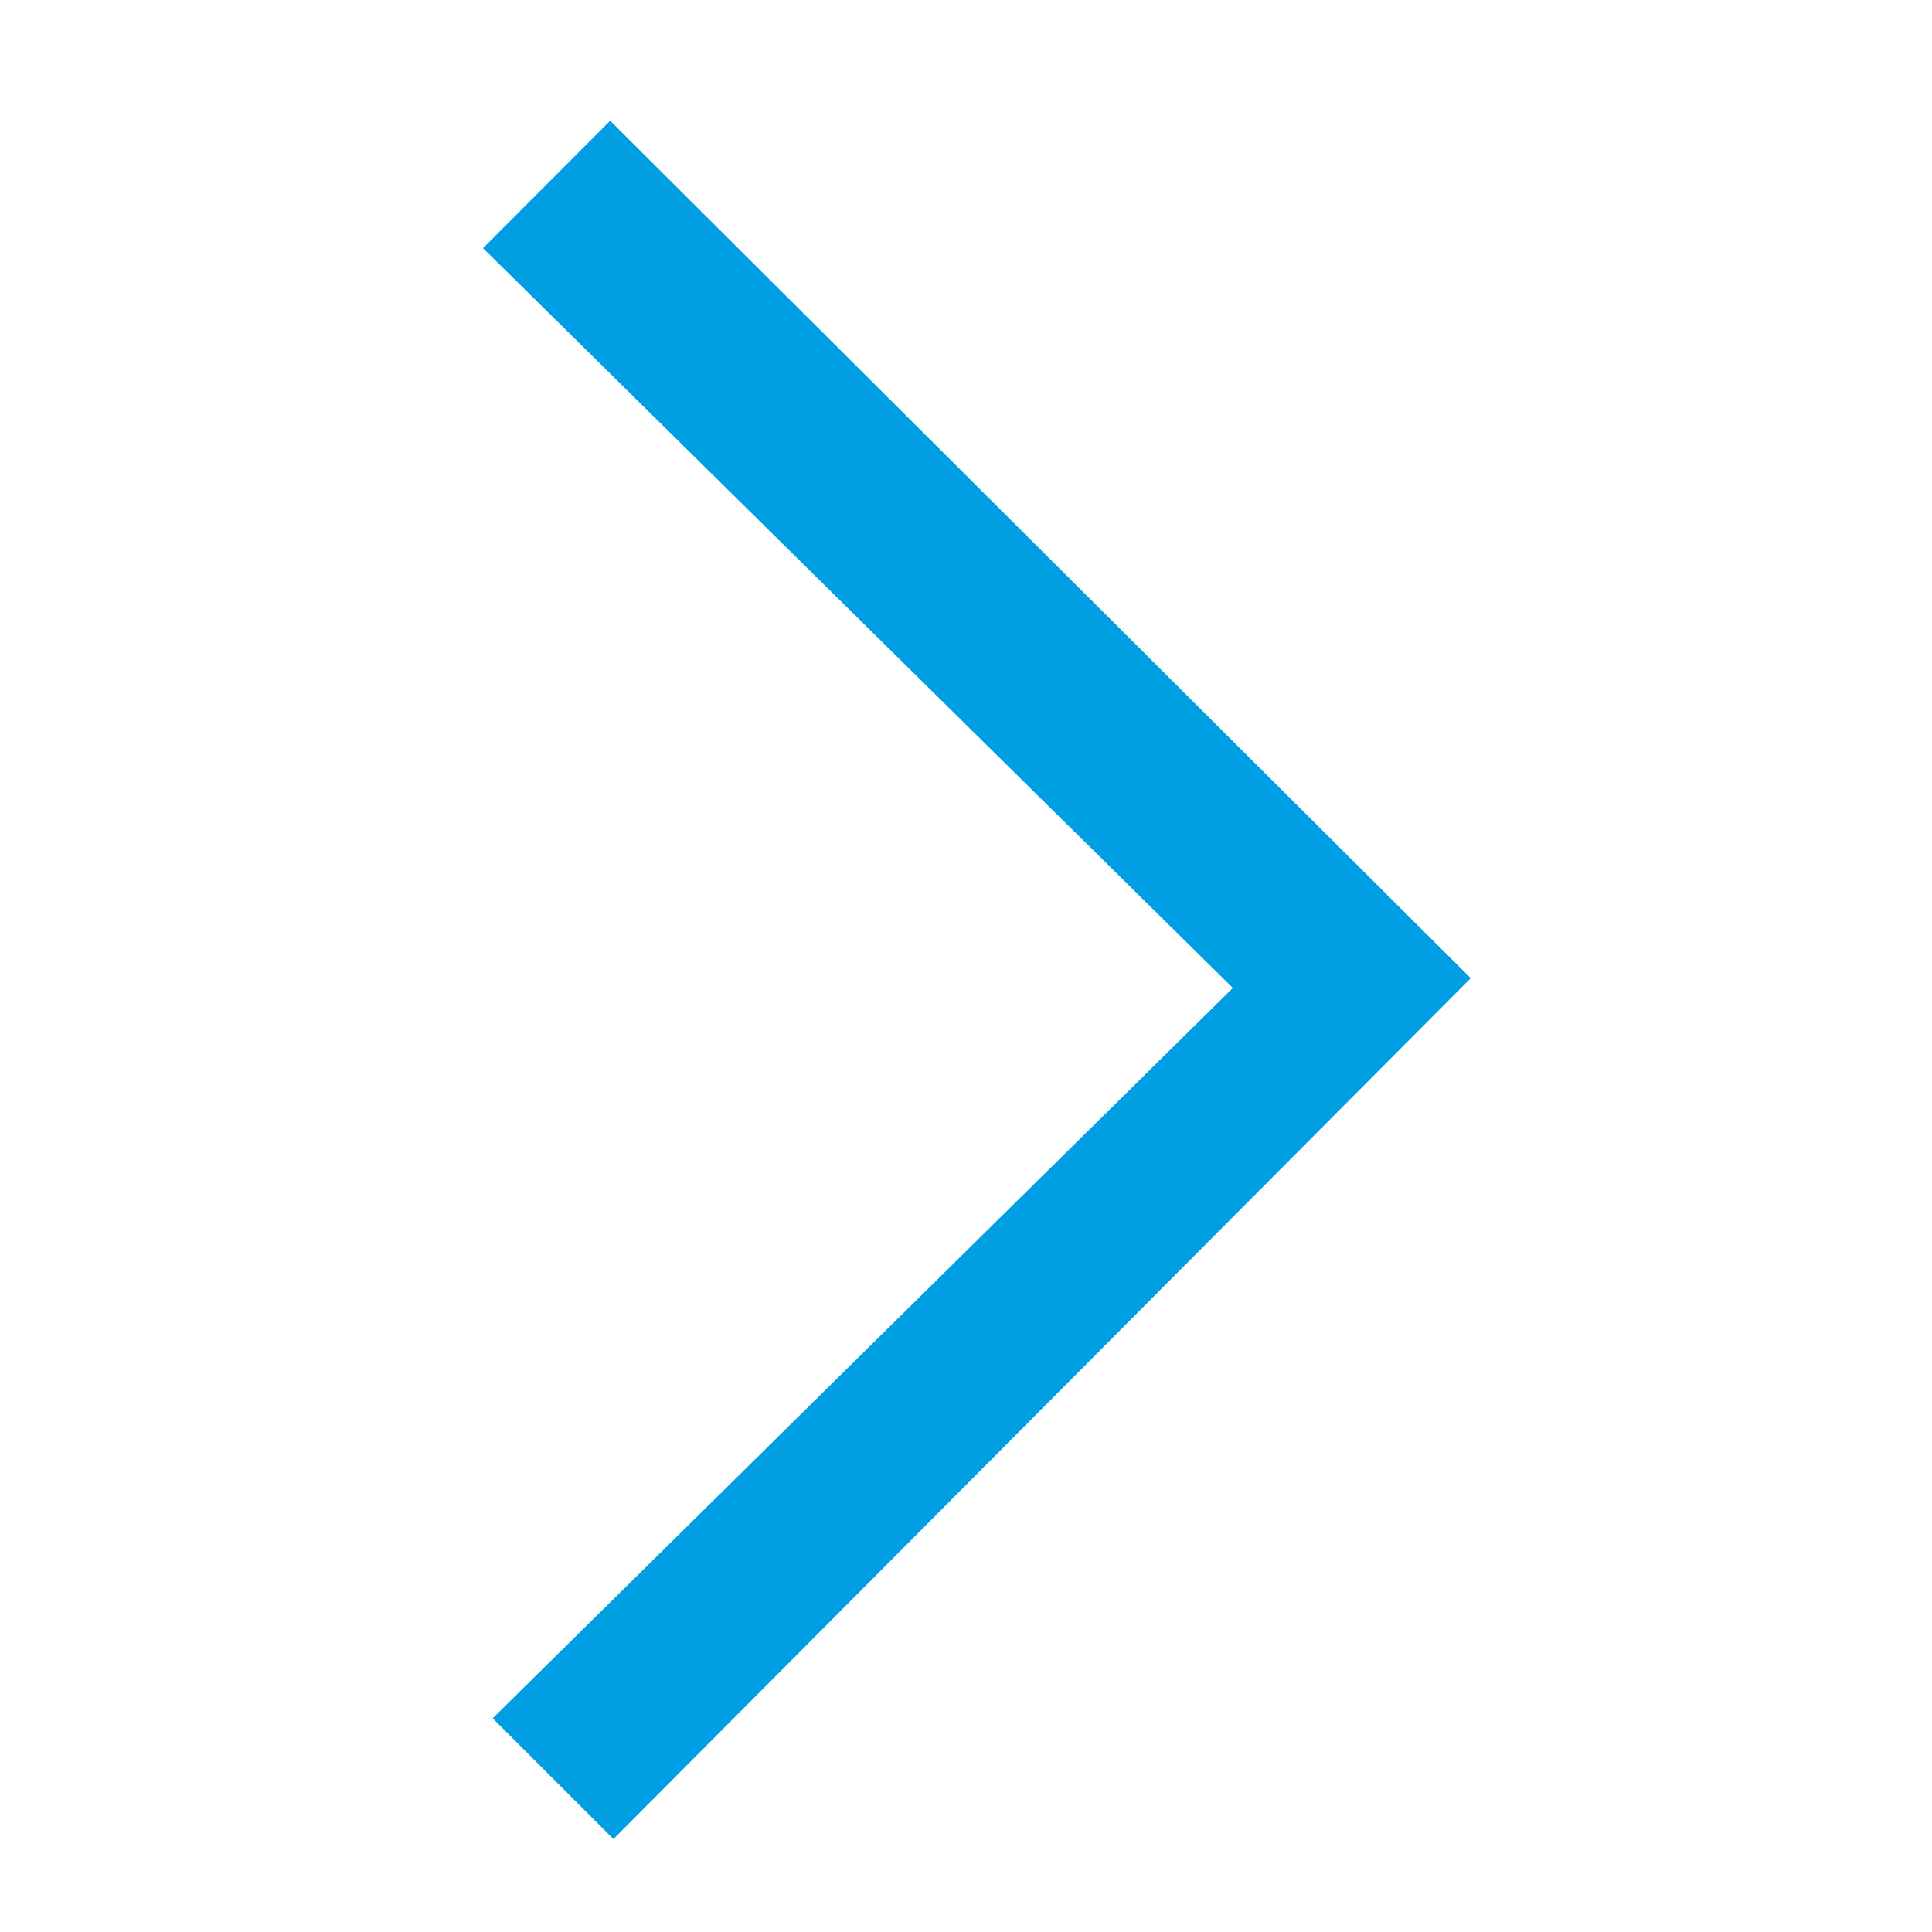
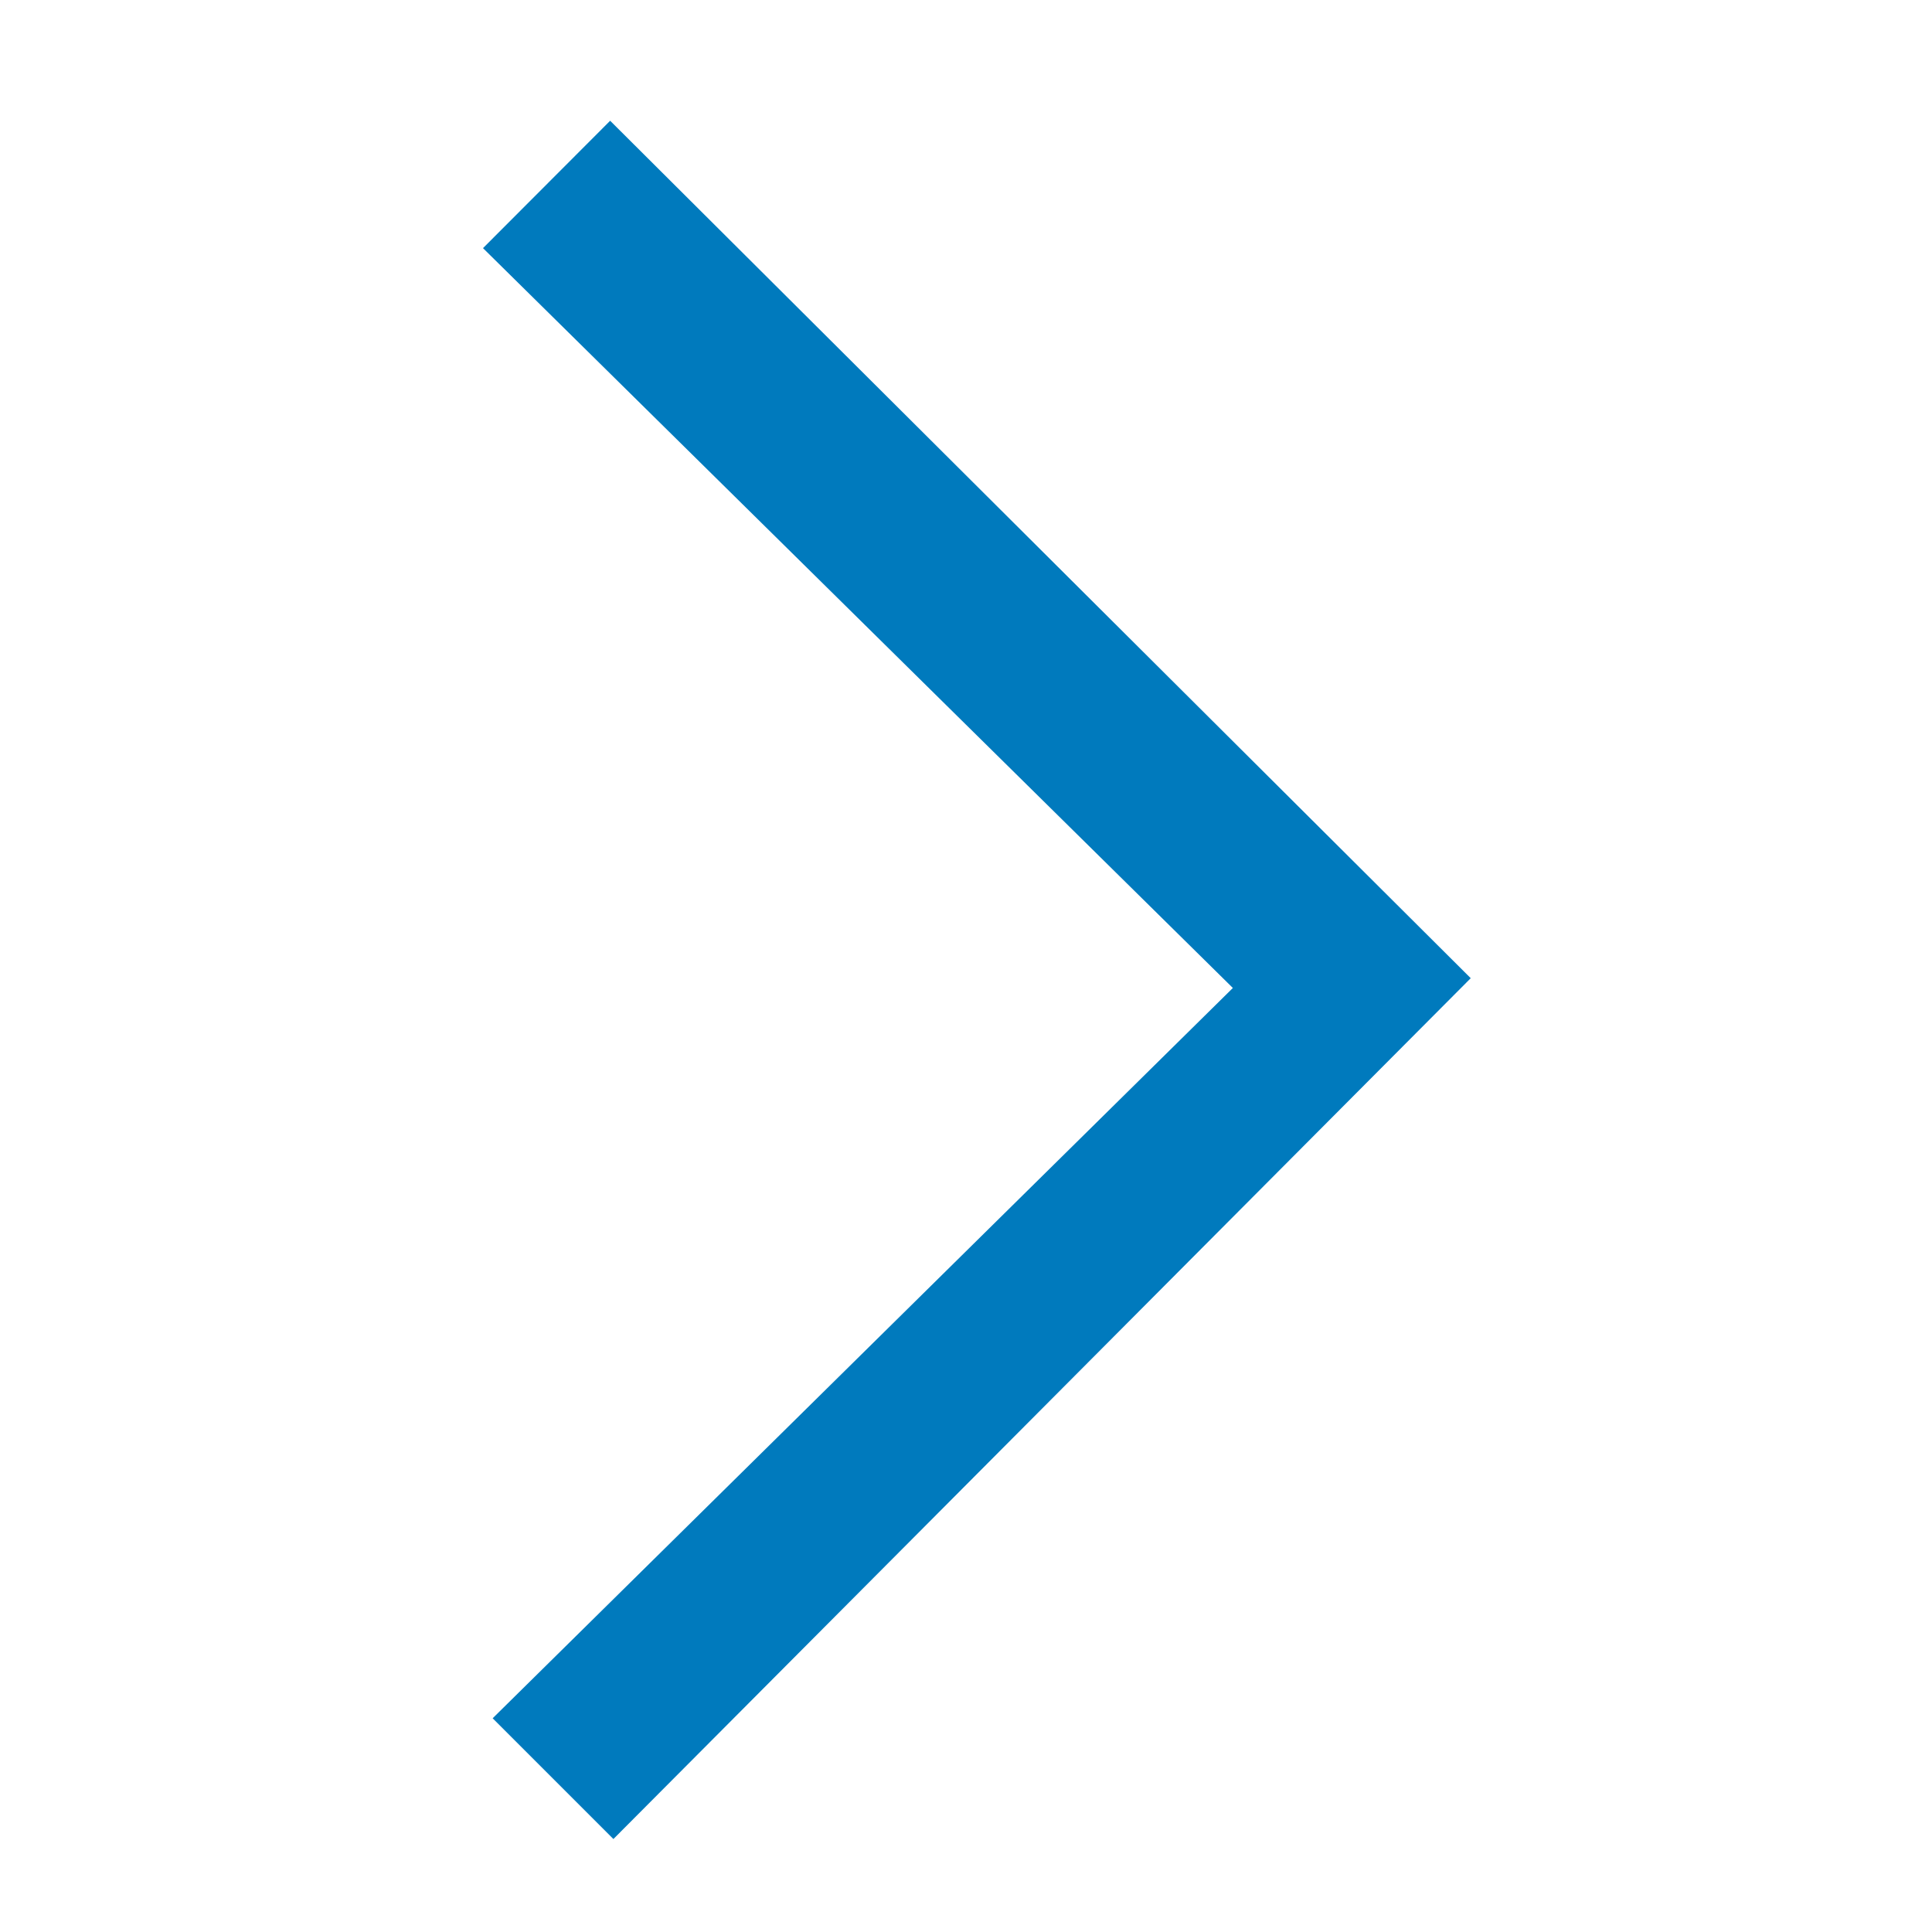
<svg xmlns="http://www.w3.org/2000/svg" width="32" height="32" viewBox="0 0 32 32">
  <defs>
    <clipPath id="clip-path">
      <rect width="32" height="32" fill="none" />
    </clipPath>
  </defs>
  <g id="icon_swipe-right" data-name="icon/swipe-right" clip-path="url(#clip-path)">
    <rect id="Rechteck_1229" data-name="Rechteck 1229" width="32" height="32" rx="13" fill="rgba(255,255,255,0)" />
-     <path id="Pfad_23505" data-name="Pfad 23505" d="M19.6-13.608,5.346-27.81,3.24-25.7,15.66-13.446,3.4-1.35l2,2Z" transform="translate(4.76 29.81)" fill="#009fe3" />
+     <path id="Pfad_23505" data-name="Pfad 23505" d="M19.6-13.608,5.346-27.81,3.24-25.7,15.66-13.446,3.4-1.35l2,2Z" transform="translate(4.76 29.81)" fill="#007ABD" />
  </g>
</svg>
